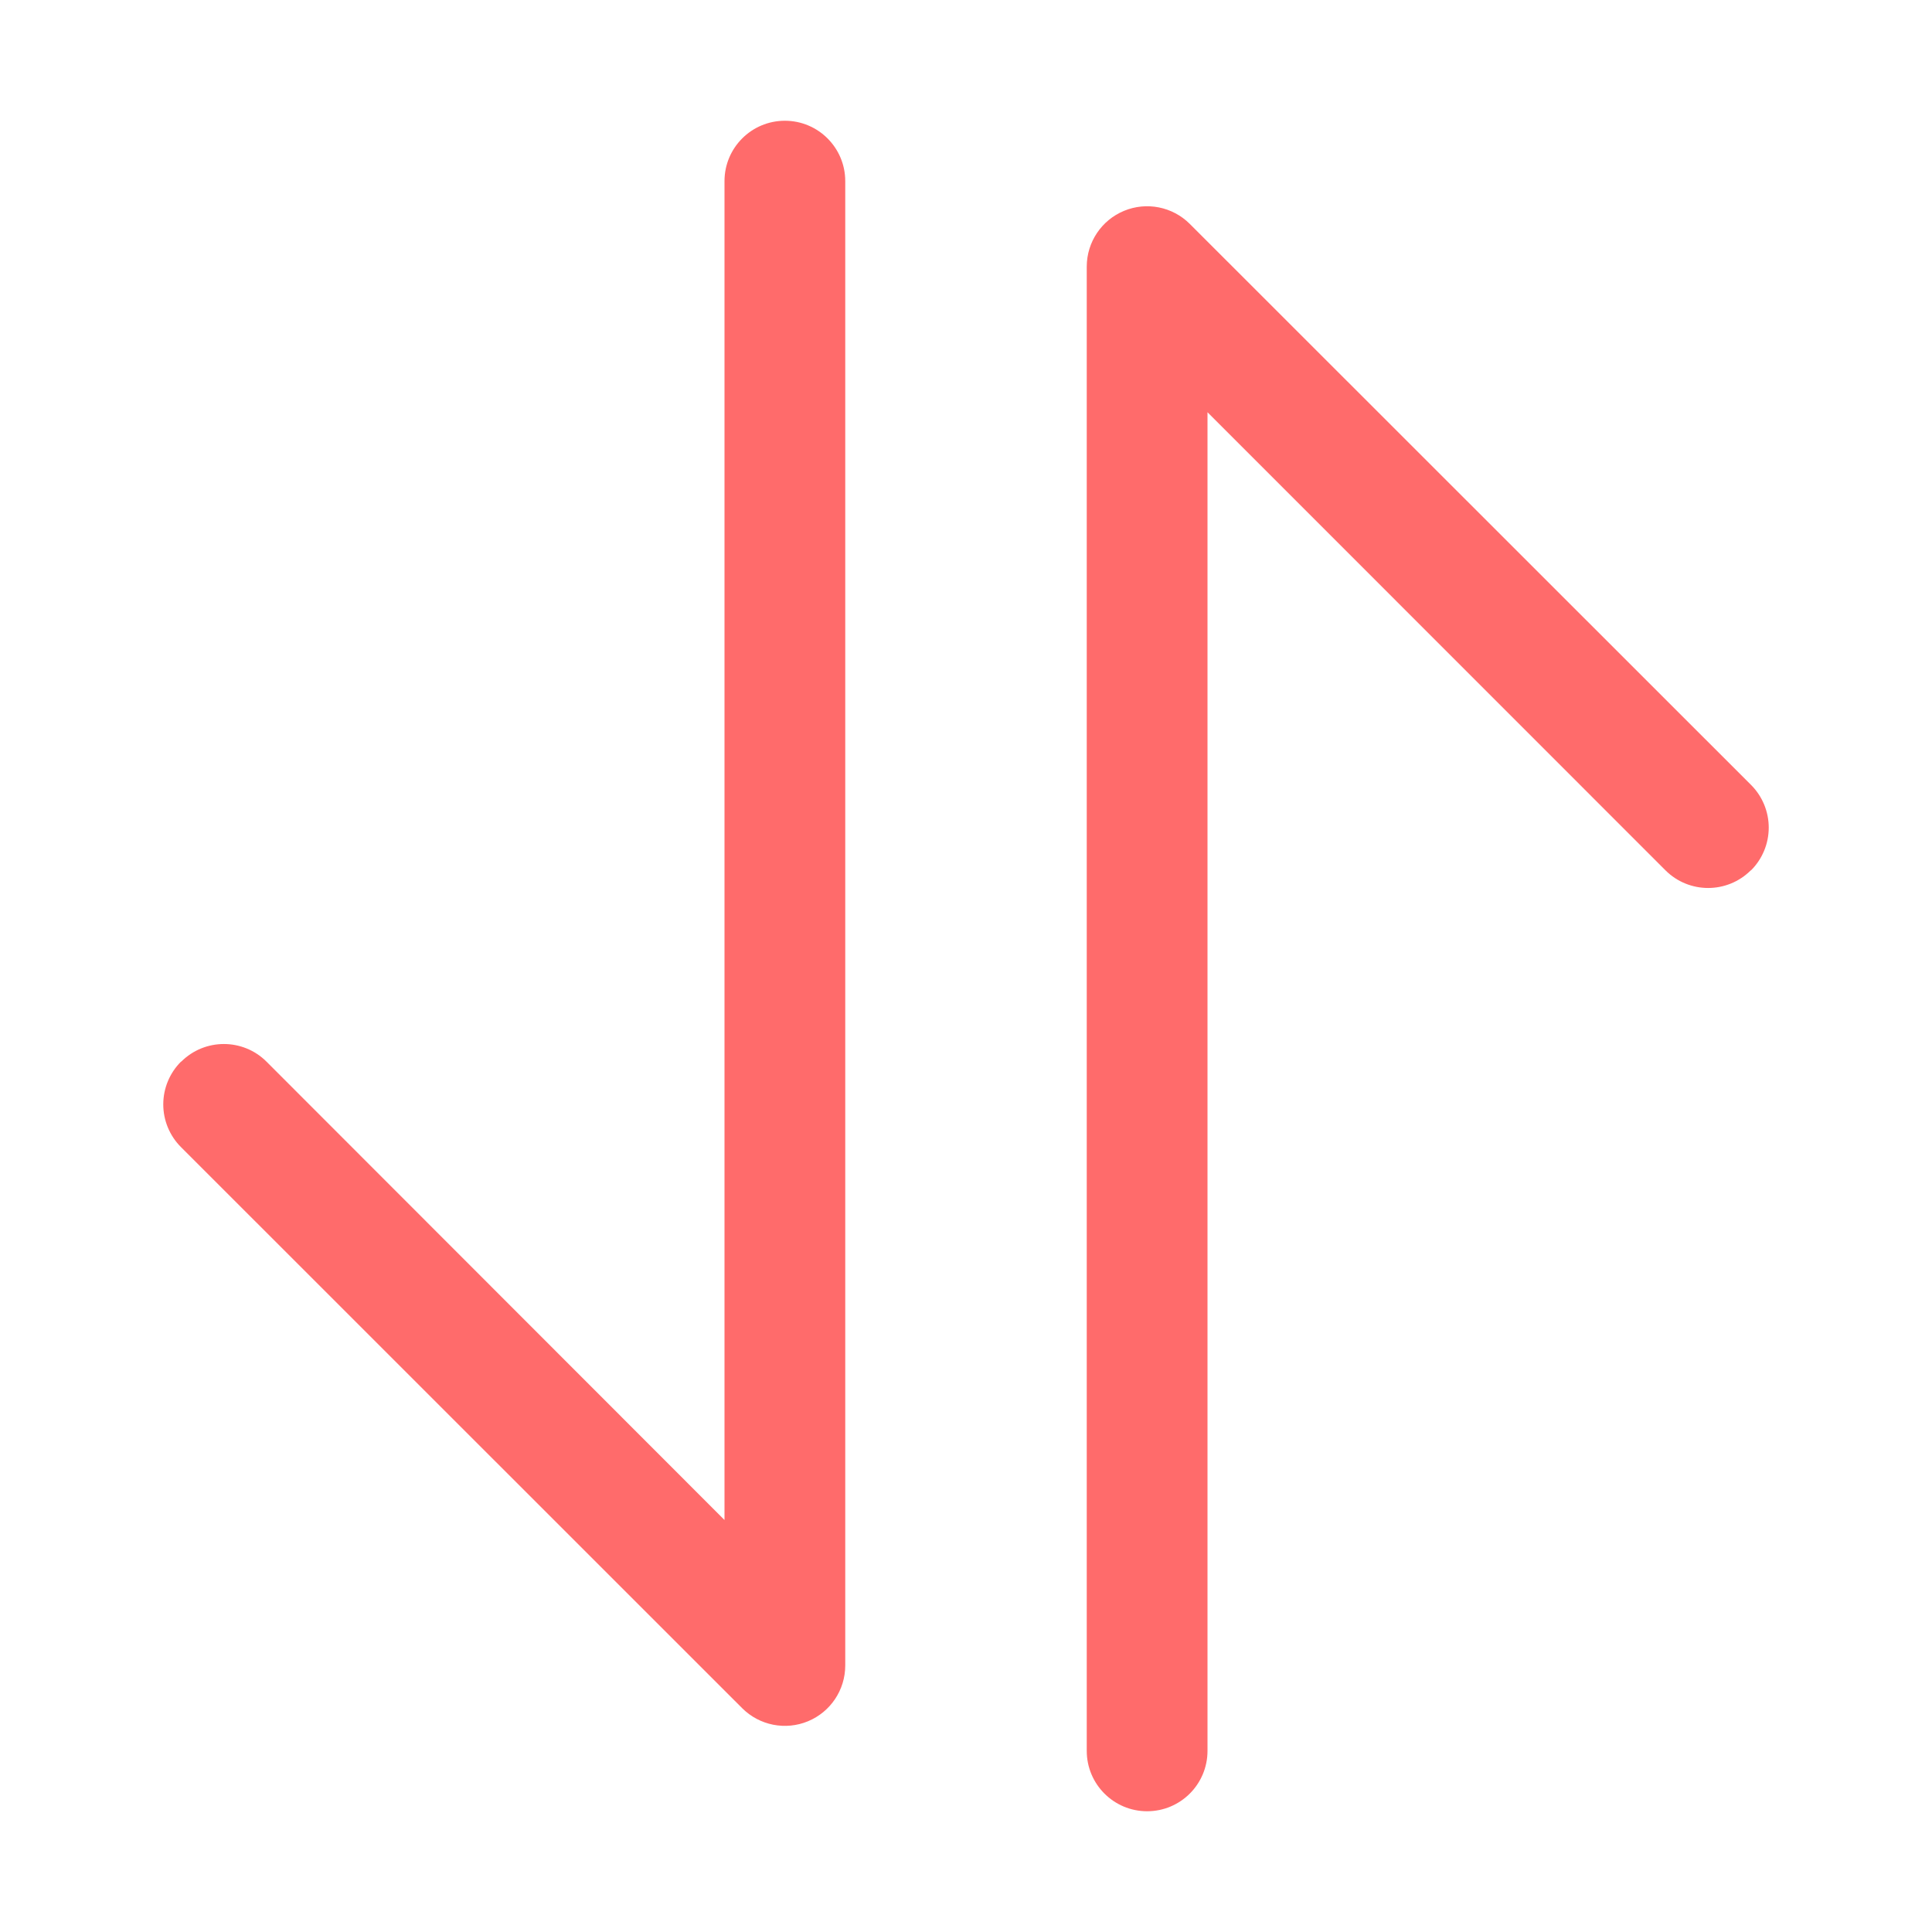
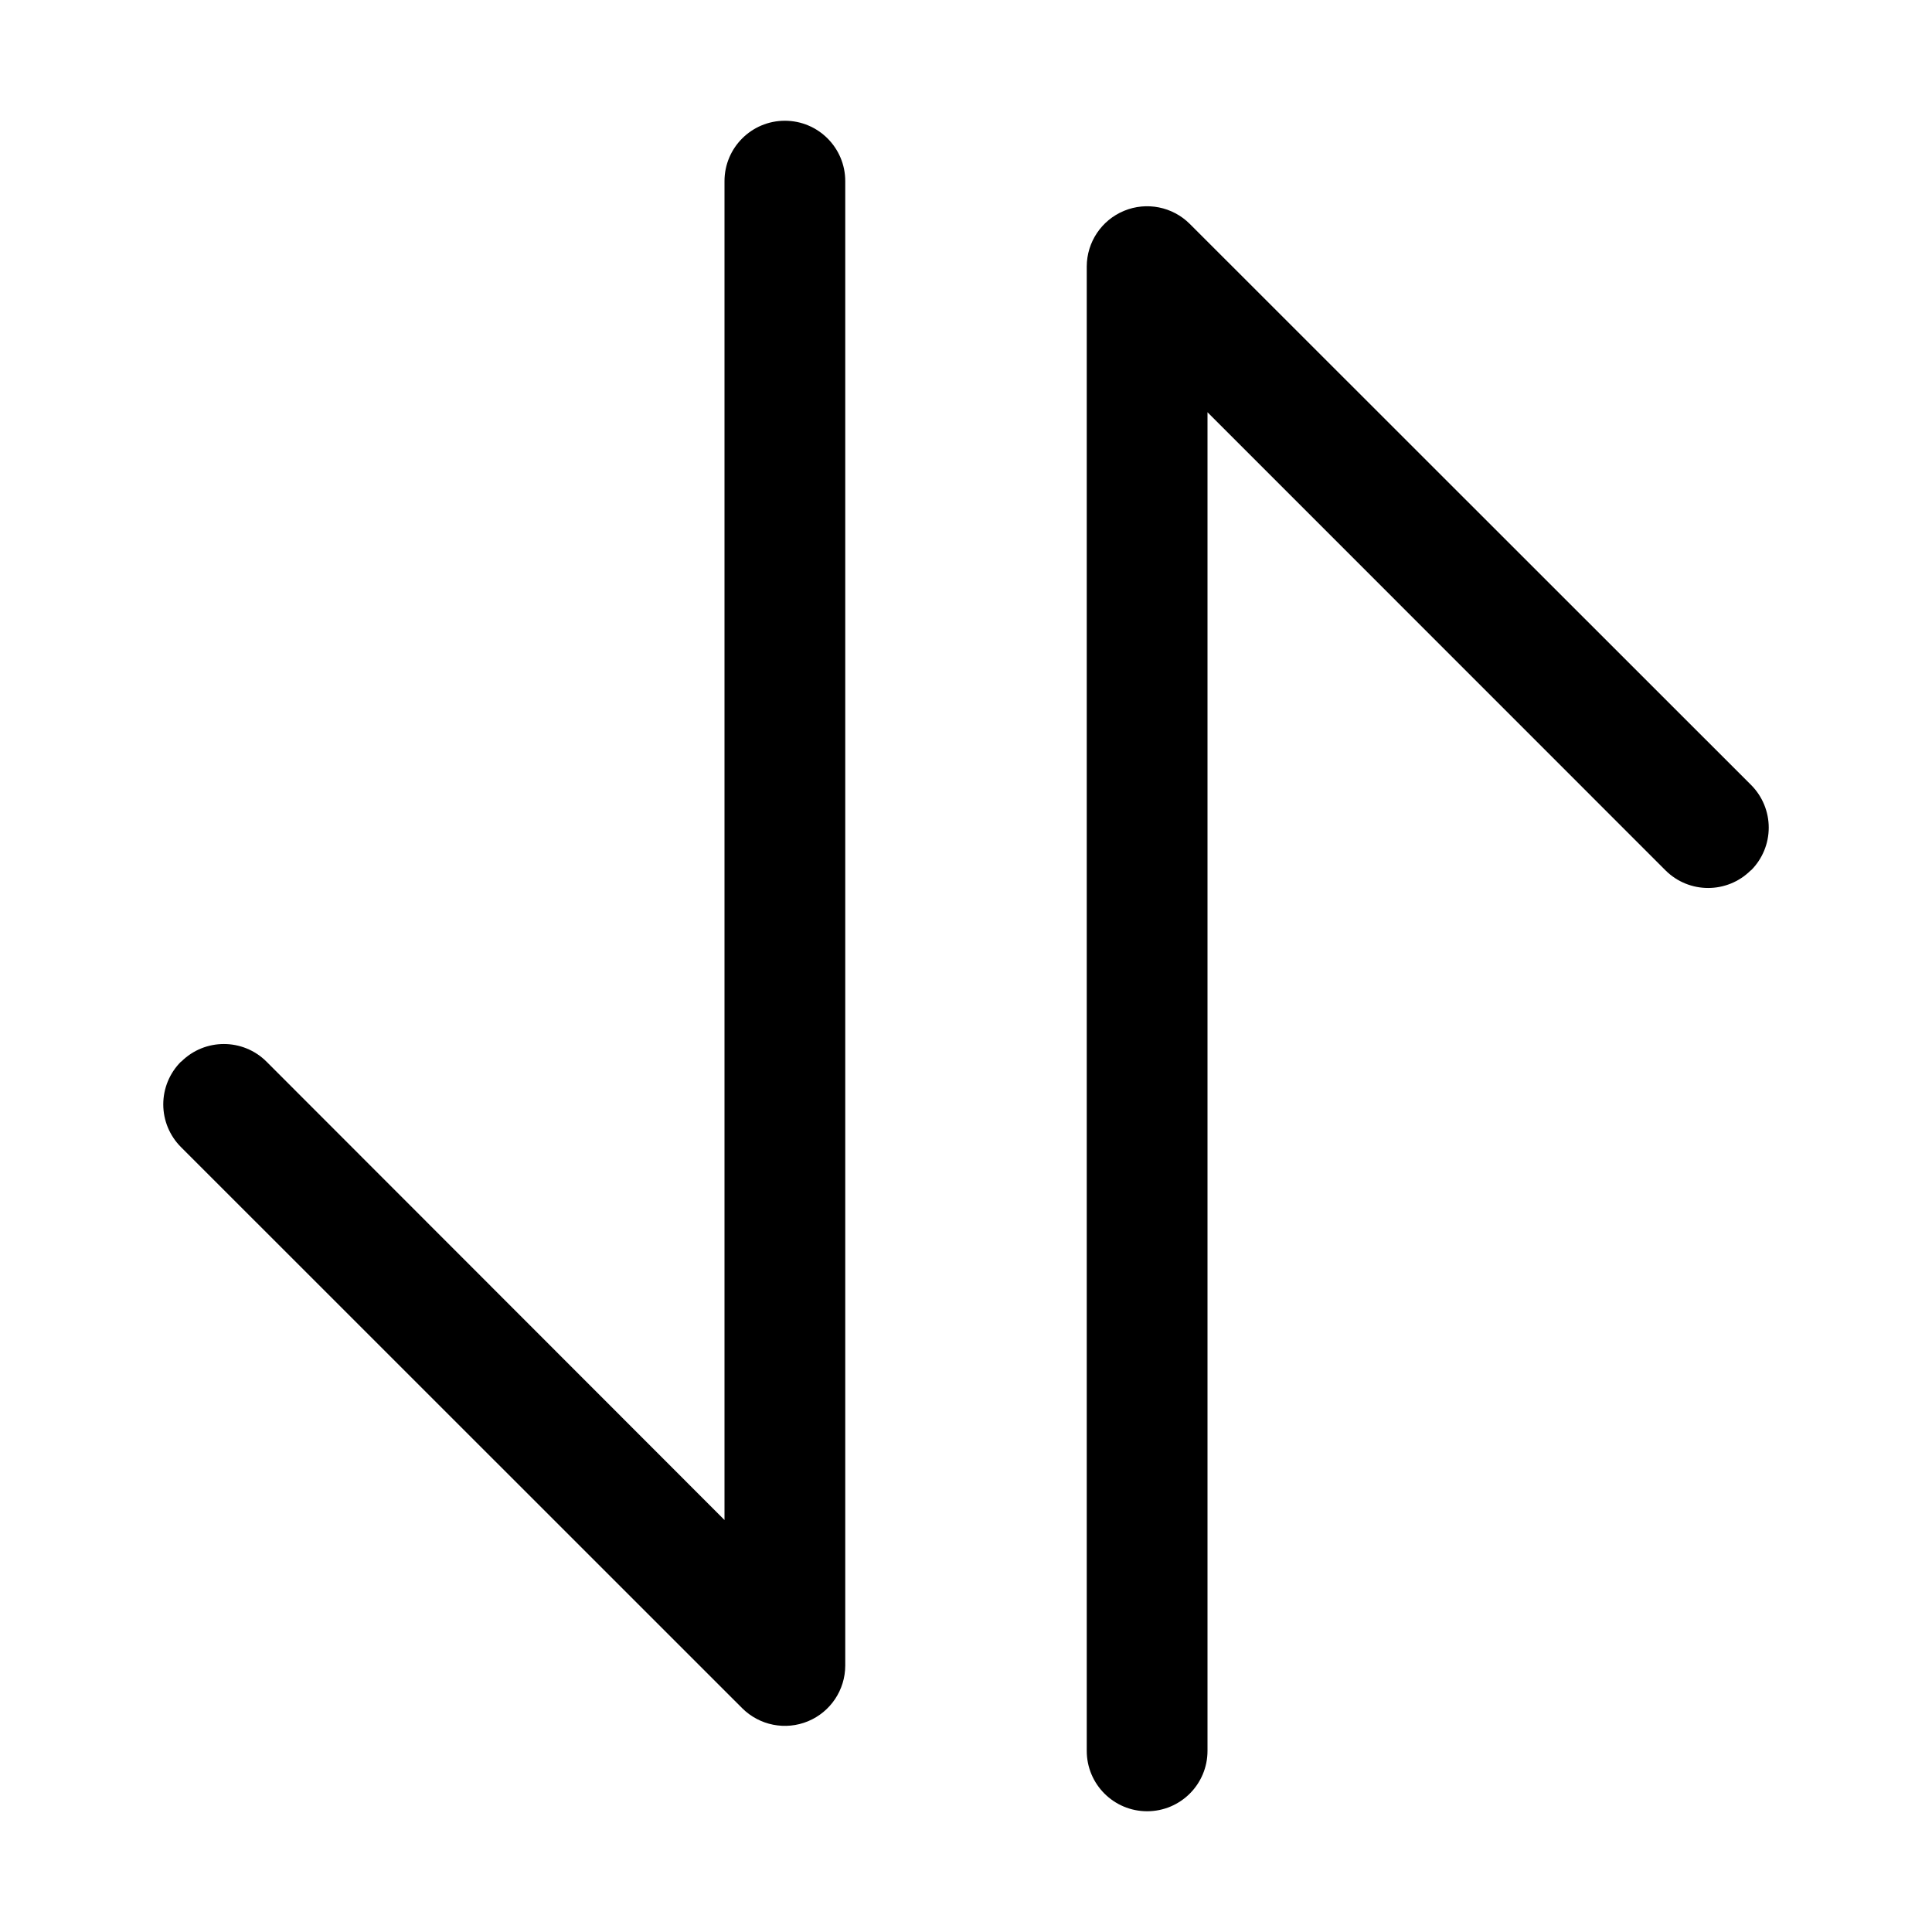
<svg xmlns="http://www.w3.org/2000/svg" viewBox="0 0 1024 1024">
-   <path fill="#ff6b6b" d="M384 96a32 32 0 0 1 64 0v786.752a32 32 0 0 1-54.592 22.656L95.936 608a32 32 0 0 1 0-45.312h.128a32 32 0 0 1 45.184 0L384 805.632zm192 45.248a32 32 0 0 1 54.592-22.592L928.064 416a32 32 0 0 1 0 45.312h-.128a32 32 0 0 1-45.184 0L640 218.496V928a32 32 0 1 1-64 0z" />
+   <path fill="#000000" d="M384 96a32 32 0 0 1 64 0v786.752a32 32 0 0 1-54.592 22.656L95.936 608a32 32 0 0 1 0-45.312h.128a32 32 0 0 1 45.184 0L384 805.632zm192 45.248a32 32 0 0 1 54.592-22.592L928.064 416a32 32 0 0 1 0 45.312h-.128a32 32 0 0 1-45.184 0L640 218.496V928a32 32 0 1 1-64 0z" />
</svg>
